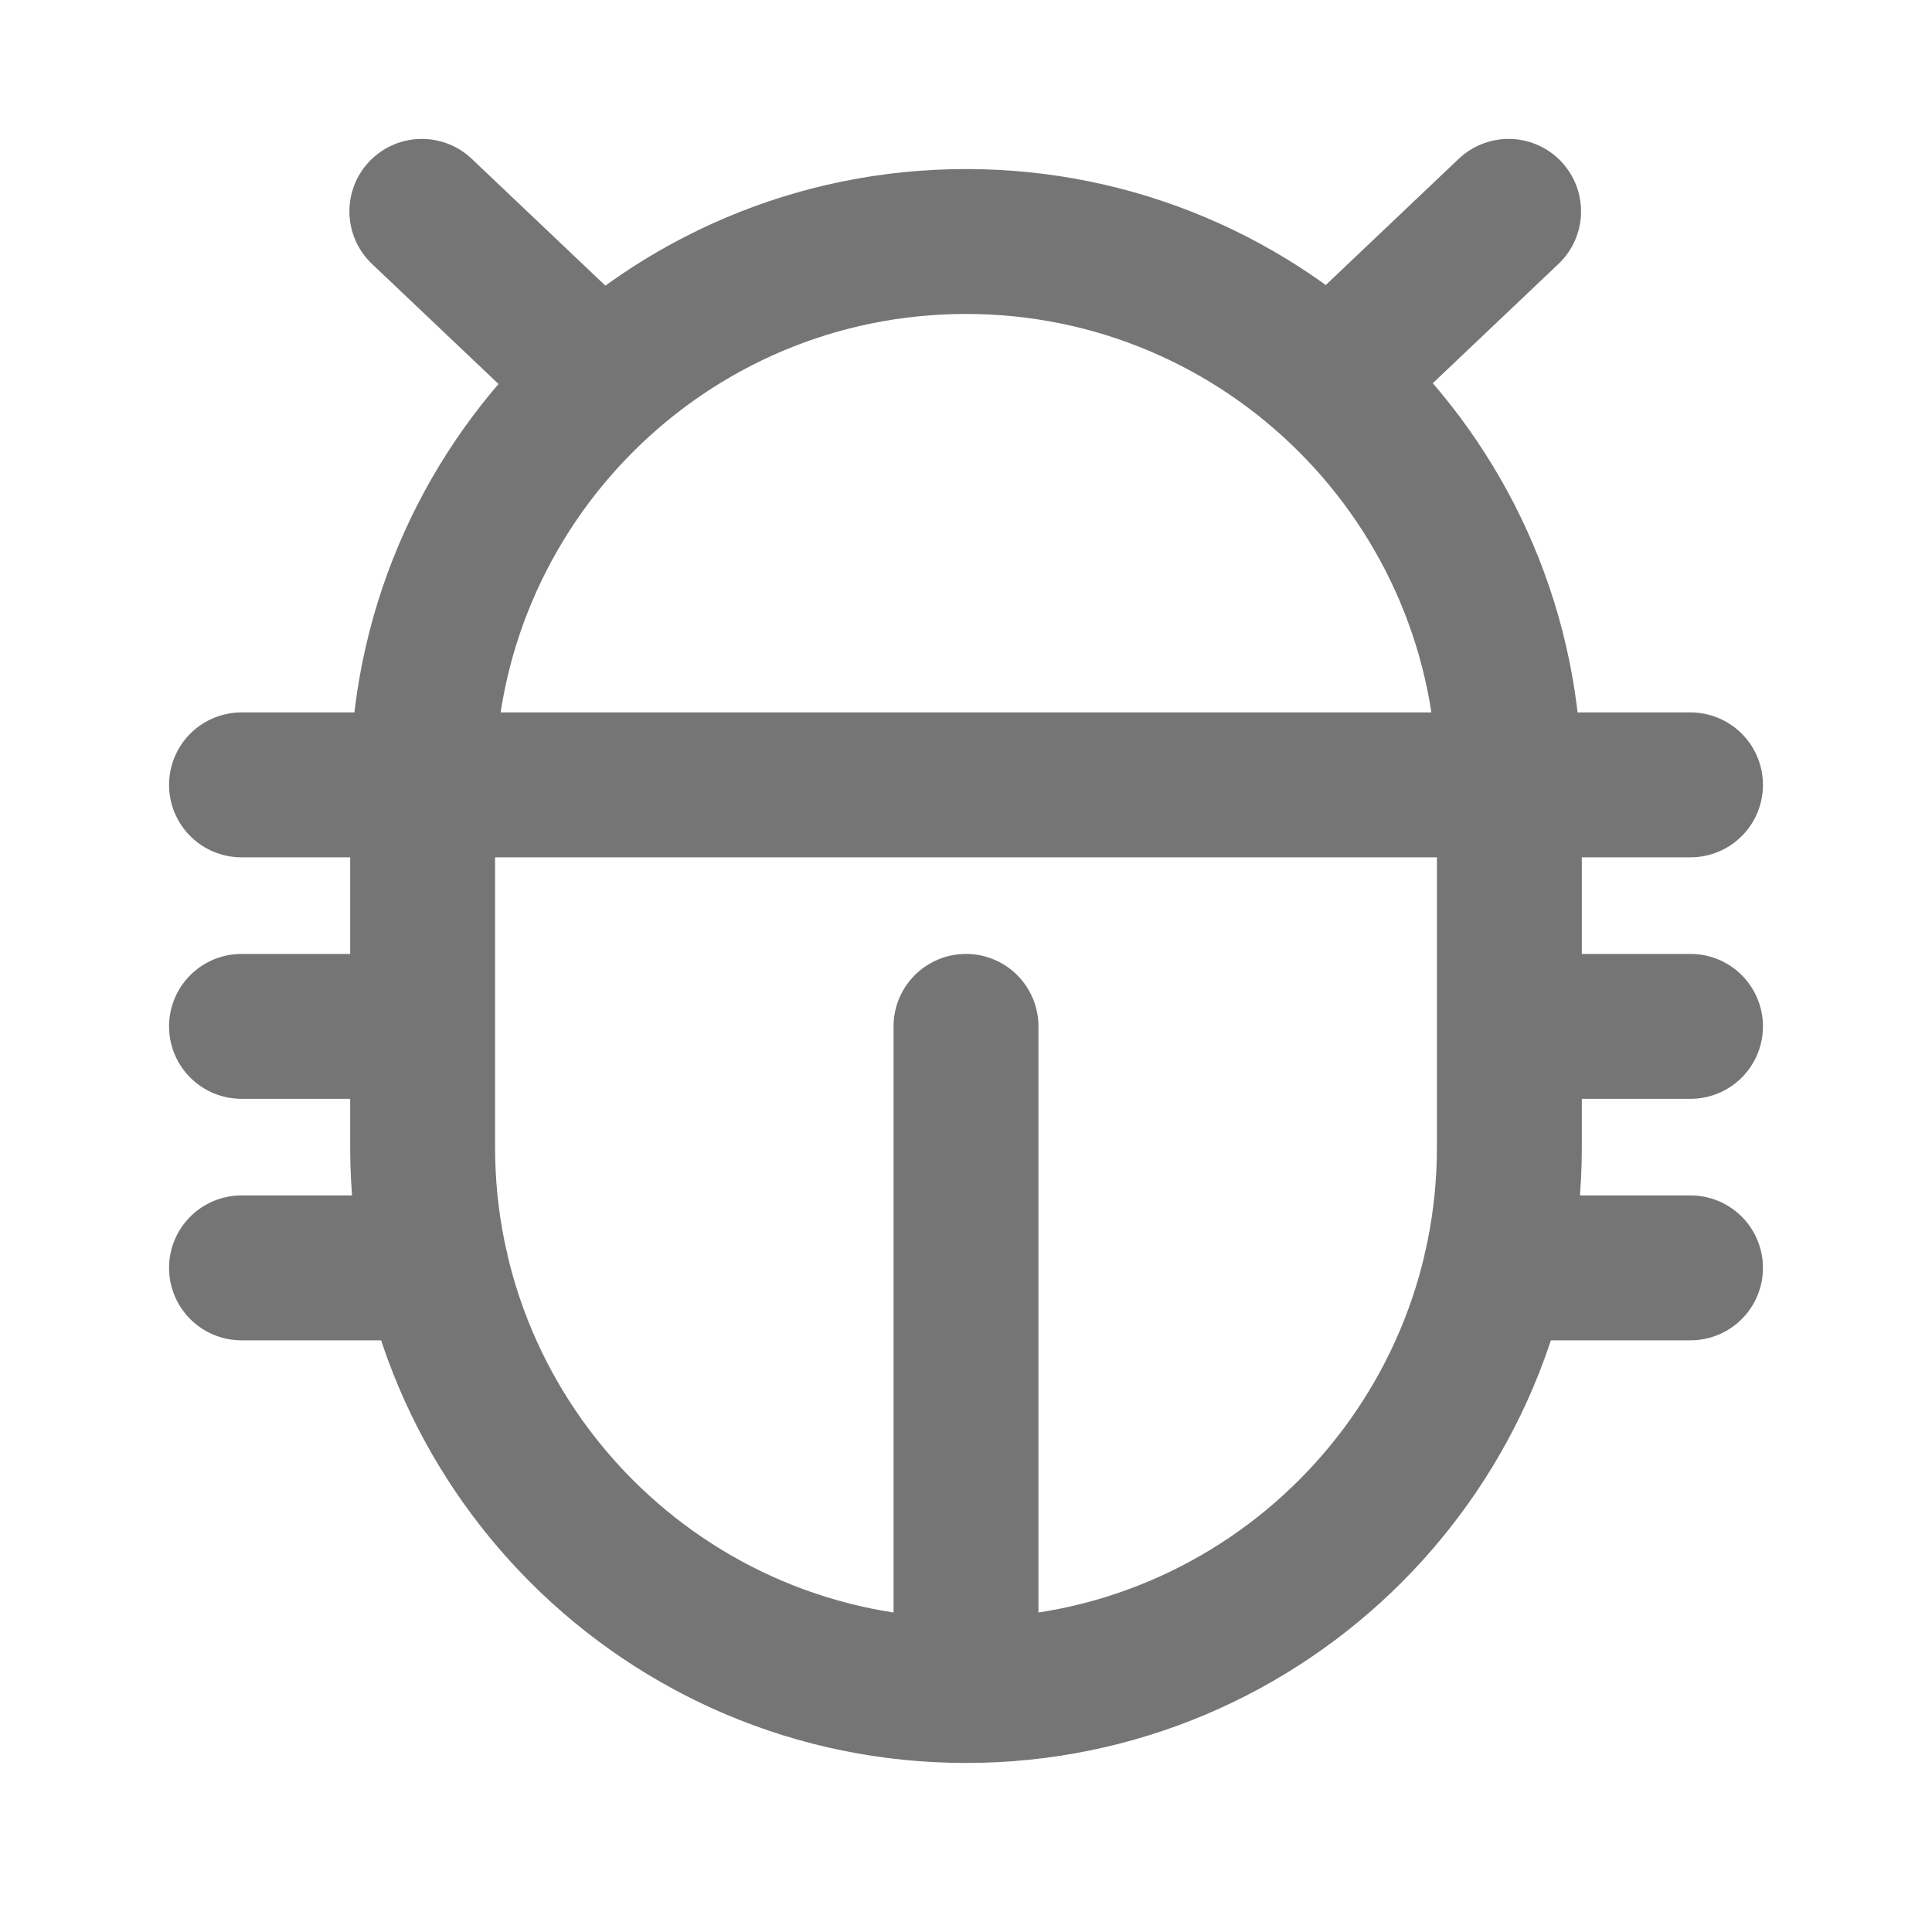
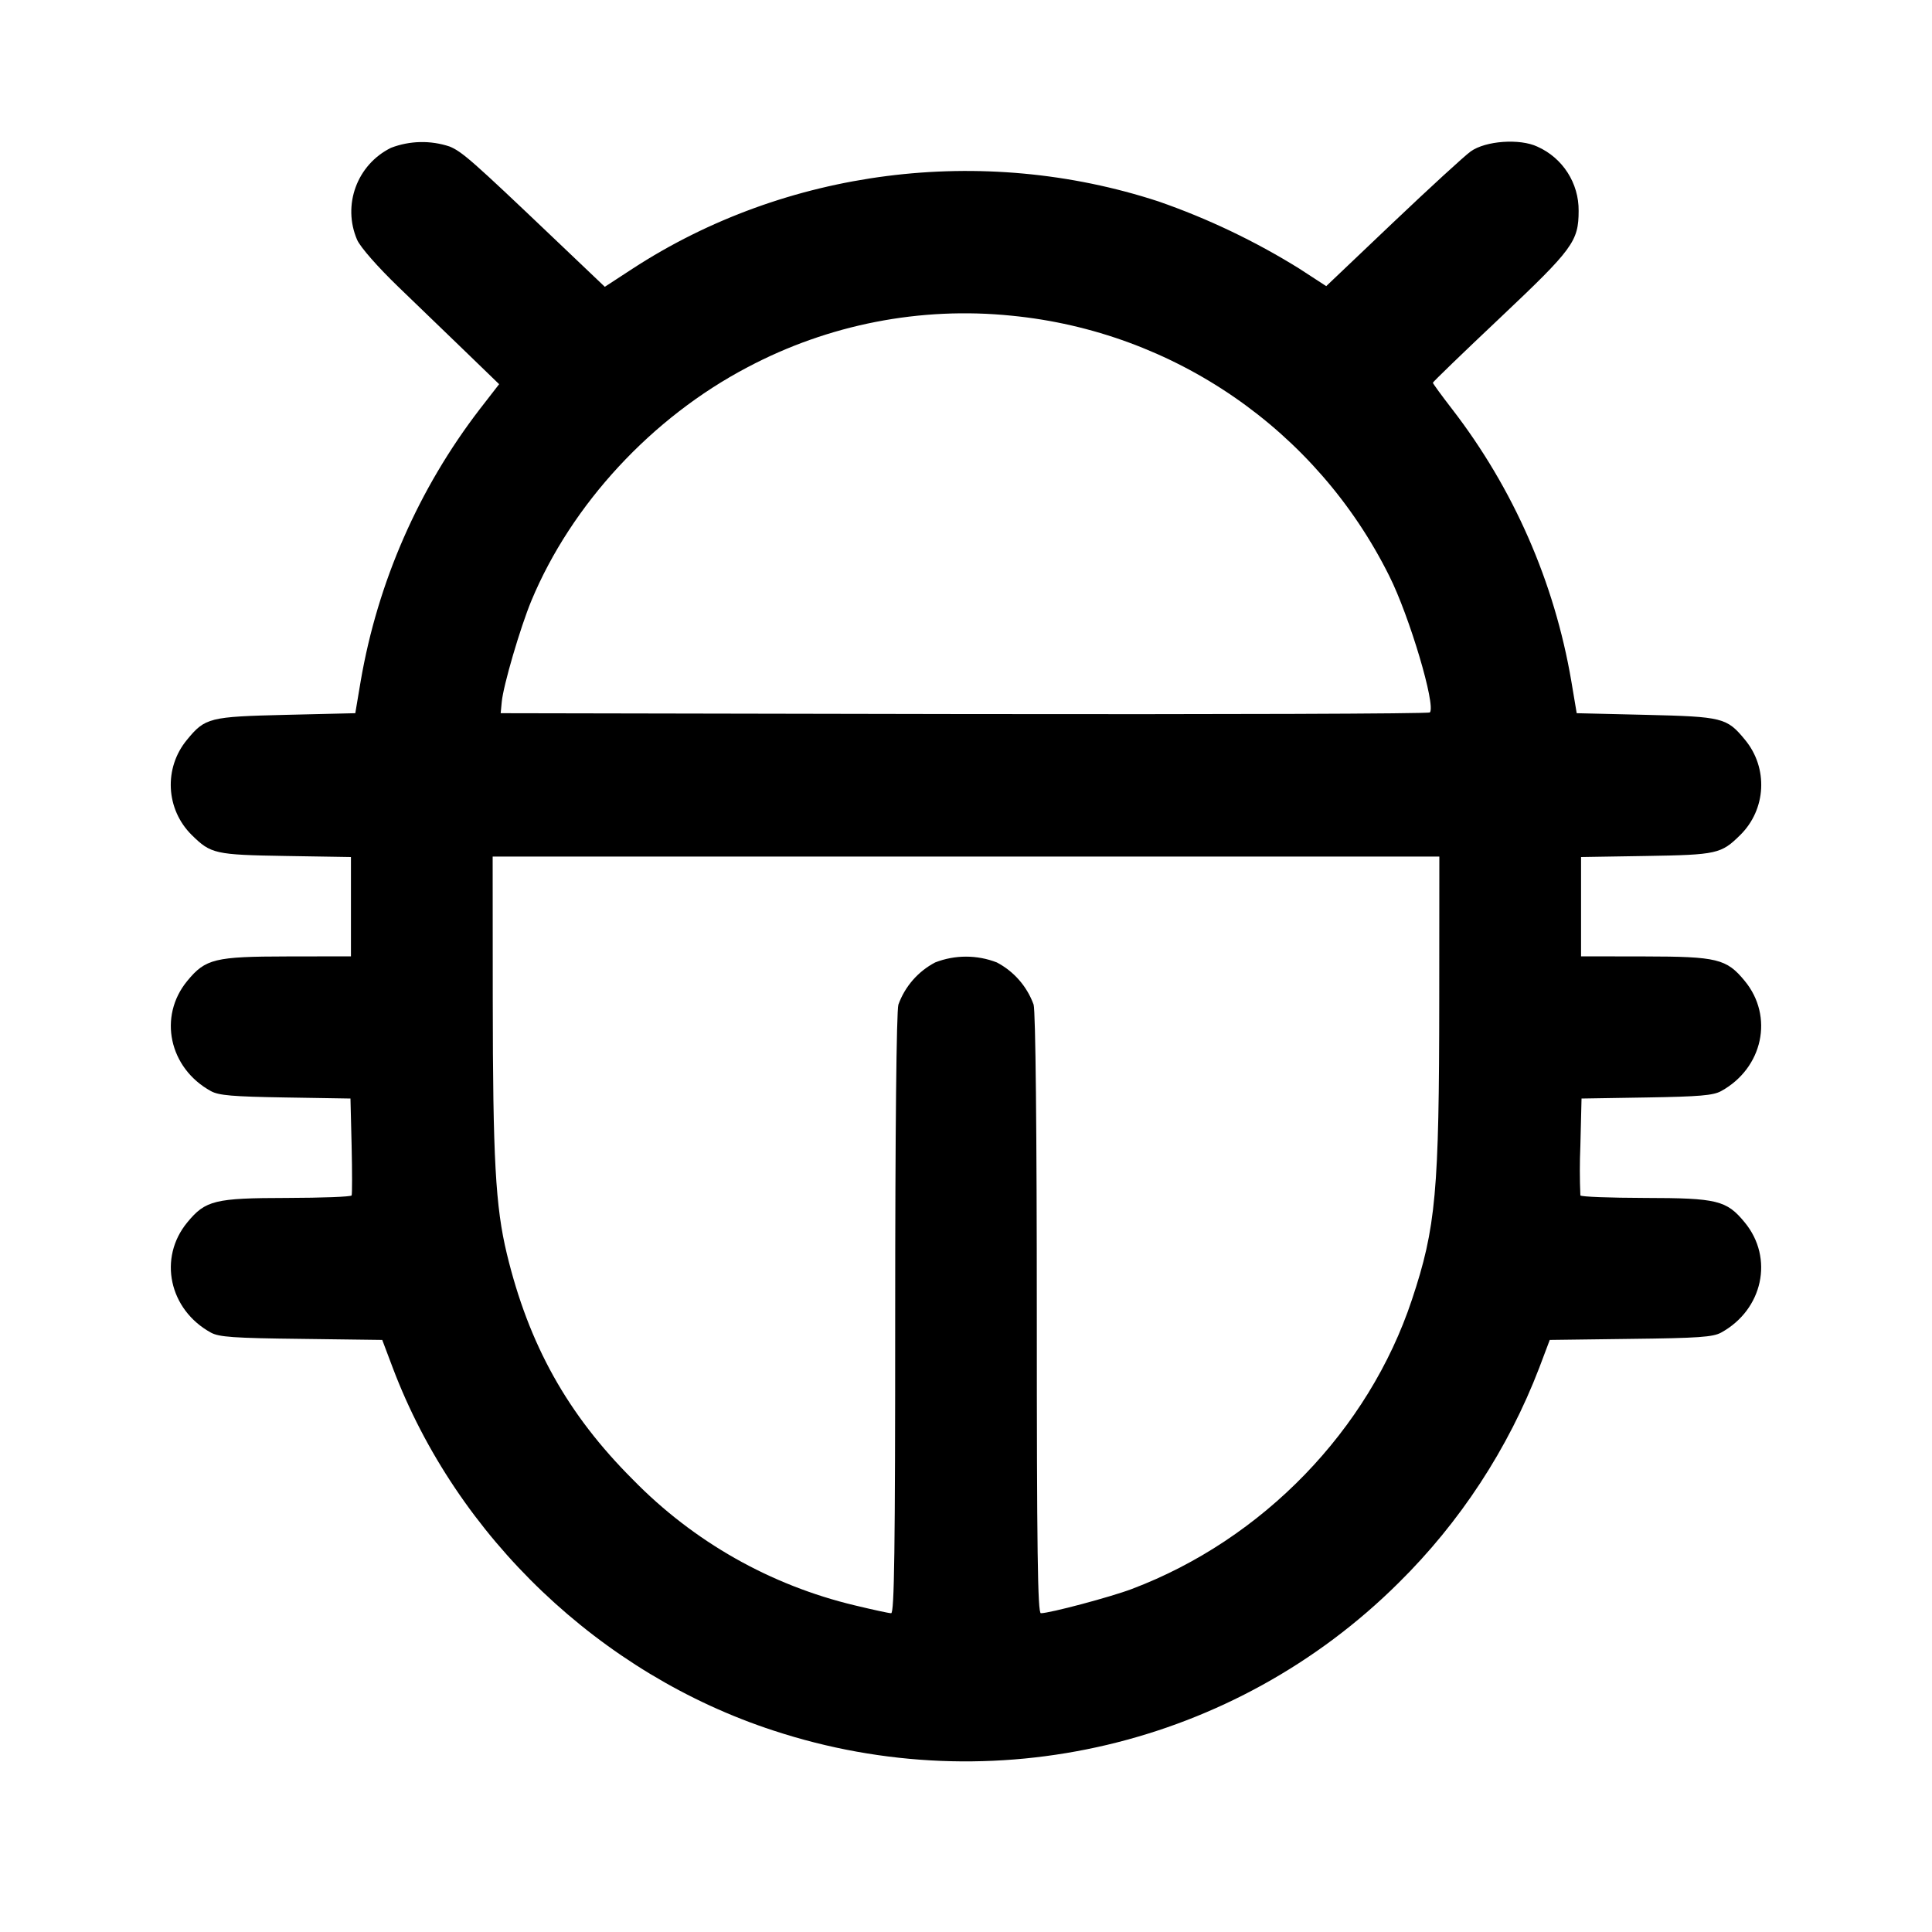
<svg xmlns="http://www.w3.org/2000/svg" xml:space="preserve" fill="none" viewBox="0 0 20 20">
-   <path stroke="#757575" stroke-linecap="round" stroke-linejoin="round" stroke-width="1.5" d="M15.625 8.125a5.625 5.625 0 0 0-11.25 0v3.75a5.625 5.625 0 0 0 11.25 0zm0 2.5H17.5m-15 0h1.875m-1.875 2.5h2.016m-2.016-5h15m-7.5 2.5V17.5m5.484-4.375H17.5M4.367 2.188l1.86 1.765m9.39-1.765-1.851 1.757" />
+   <path fill="#000" fill-rule="evenodd" d="M4.048 1.53a.737.737 0 0 0-.351.953c.035.078.214.281.424.484l.705.68.341.33-.2.258A6.4 6.4 0 0 0 3.734 7.05l-.056.333-.714.017c-.797.019-.84.029-1.028.258a.73.73 0 0 0 .05.987c.197.194.24.204.972.216l.675.011V9.9l-.658.001c-.75.001-.848.024-1.036.253-.304.368-.189.903.244 1.141.082.045.224.057.773.066l.672.011.012.489c.006.269.006.5 0 .514s-.306.025-.667.026c-.748.001-.846.024-1.034.253-.304.368-.189.903.244 1.141.084.046.234.057.937.065l.837.011.109.289c.662 1.751 2.151 3.17 3.942 3.755a6.36 6.36 0 0 0 6.468-1.527 6.3 6.3 0 0 0 1.458-2.228l.109-.289.837-.011c.703-.008.853-.019.937-.065.433-.238.548-.773.244-1.141-.188-.229-.286-.252-1.034-.253-.361-.001-.661-.012-.667-.026a6 6 0 0 1 0-.514l.012-.489.672-.011c.549-.009.691-.021.773-.066.433-.238.548-.773.244-1.141-.188-.229-.286-.252-1.036-.253l-.658-.001V8.872l.675-.011c.732-.012.775-.022.972-.216a.73.73 0 0 0 .05-.987c-.188-.229-.231-.239-1.028-.258l-.714-.017-.056-.333a6.36 6.36 0 0 0-1.233-2.814c-.11-.142-.2-.266-.2-.274s.314-.312.698-.674c.753-.712.81-.789.811-1.105a.72.72 0 0 0-.427-.665c-.182-.086-.537-.061-.691.05-.063.045-.425.377-.805.738l-.69.656-.28-.182a7.3 7.3 0 0 0-1.457-.695c-1.826-.597-3.86-.336-5.446.698l-.285.186-.539-.513c-.832-.792-.939-.886-1.067-.939a.9.9 0 0 0-.607.013m6.423 1.738a4.9 4.9 0 0 1 3.91 2.693c.209.415.485 1.343.421 1.414-.012.014-2.181.021-4.82.017l-4.799-.009.011-.116c.015-.168.192-.772.307-1.049.415-.997 1.248-1.897 2.237-2.416a4.8 4.8 0 0 1 2.733-.534m4.428 7.074c-.001 1.999-.034 2.365-.283 3.113-.448 1.349-1.545 2.482-2.899 2.994-.219.083-.85.251-.942.251-.033 0-.042-.641-.042-3.092 0-1.903-.013-3.136-.033-3.208a.8.8 0 0 0-.381-.437.88.88 0 0 0-.638 0 .8.8 0 0 0-.381.437c-.02.072-.033 1.305-.033 3.208 0 2.451-.009 3.092-.042 3.092-.023 0-.192-.037-.375-.081a4.75 4.75 0 0 1-2.299-1.303c-.676-.675-1.077-1.395-1.304-2.336-.118-.489-.145-.985-.146-2.638L5.1 8.867h9.8z" />
</svg>
